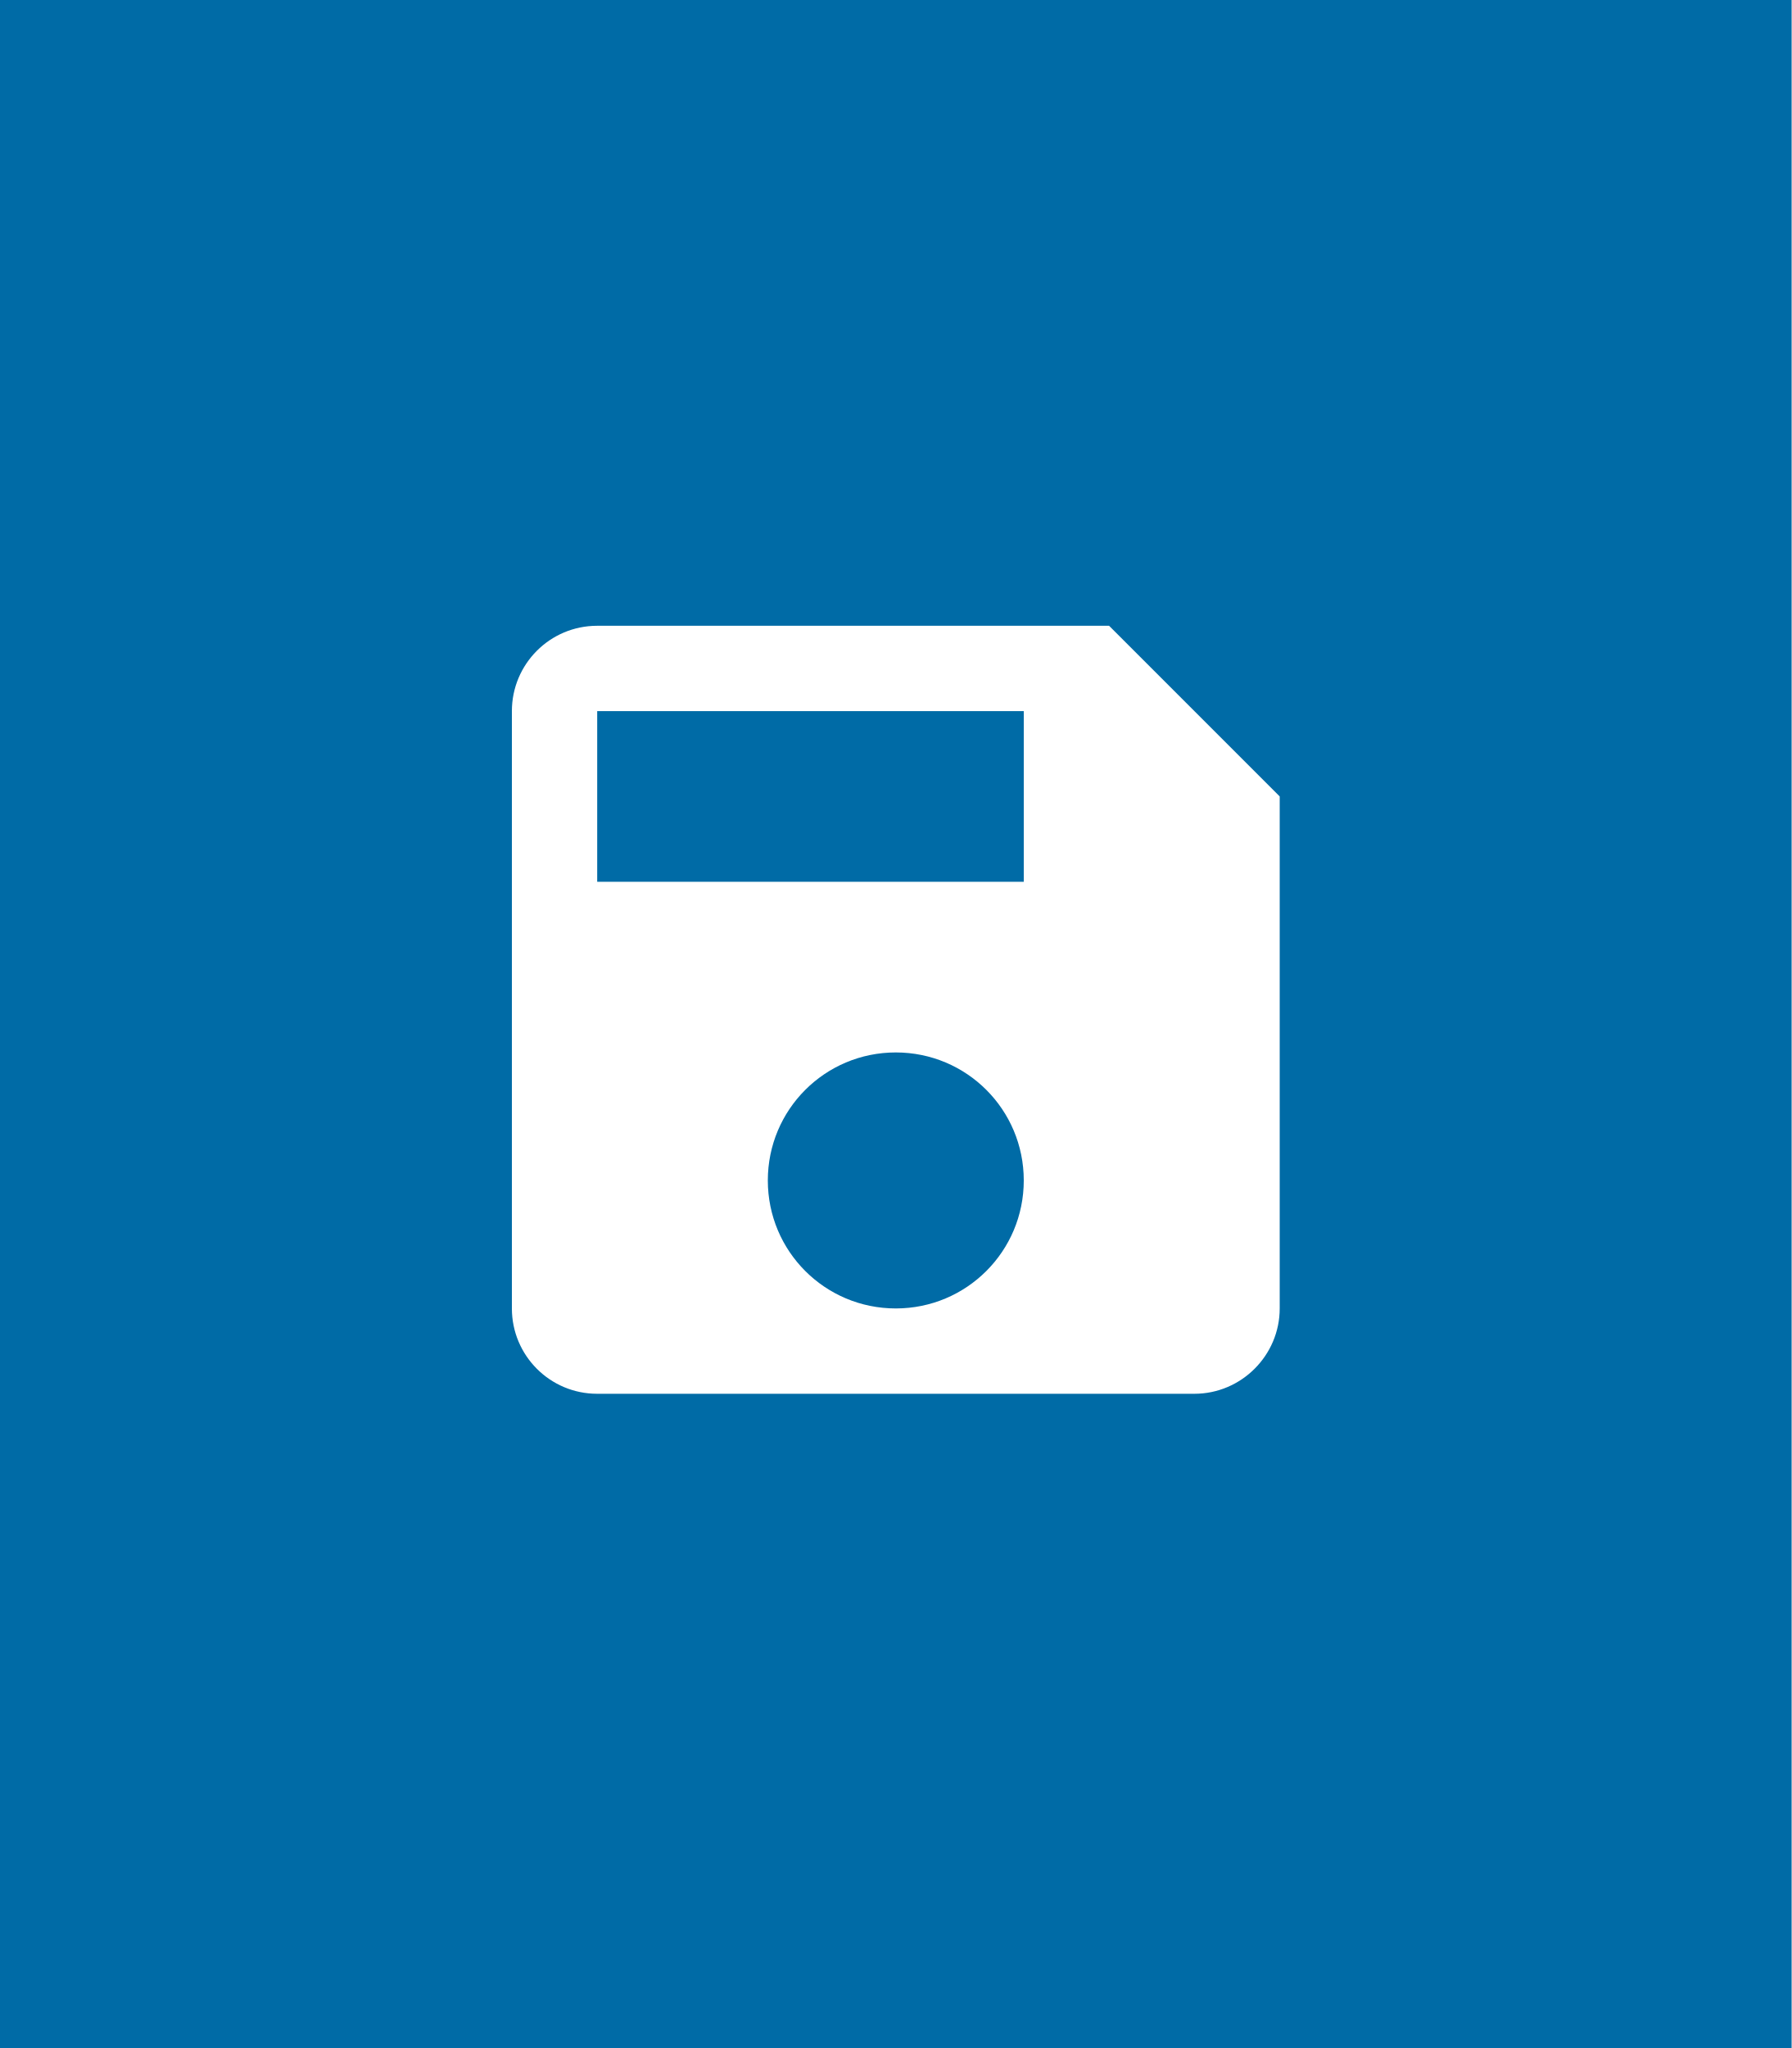
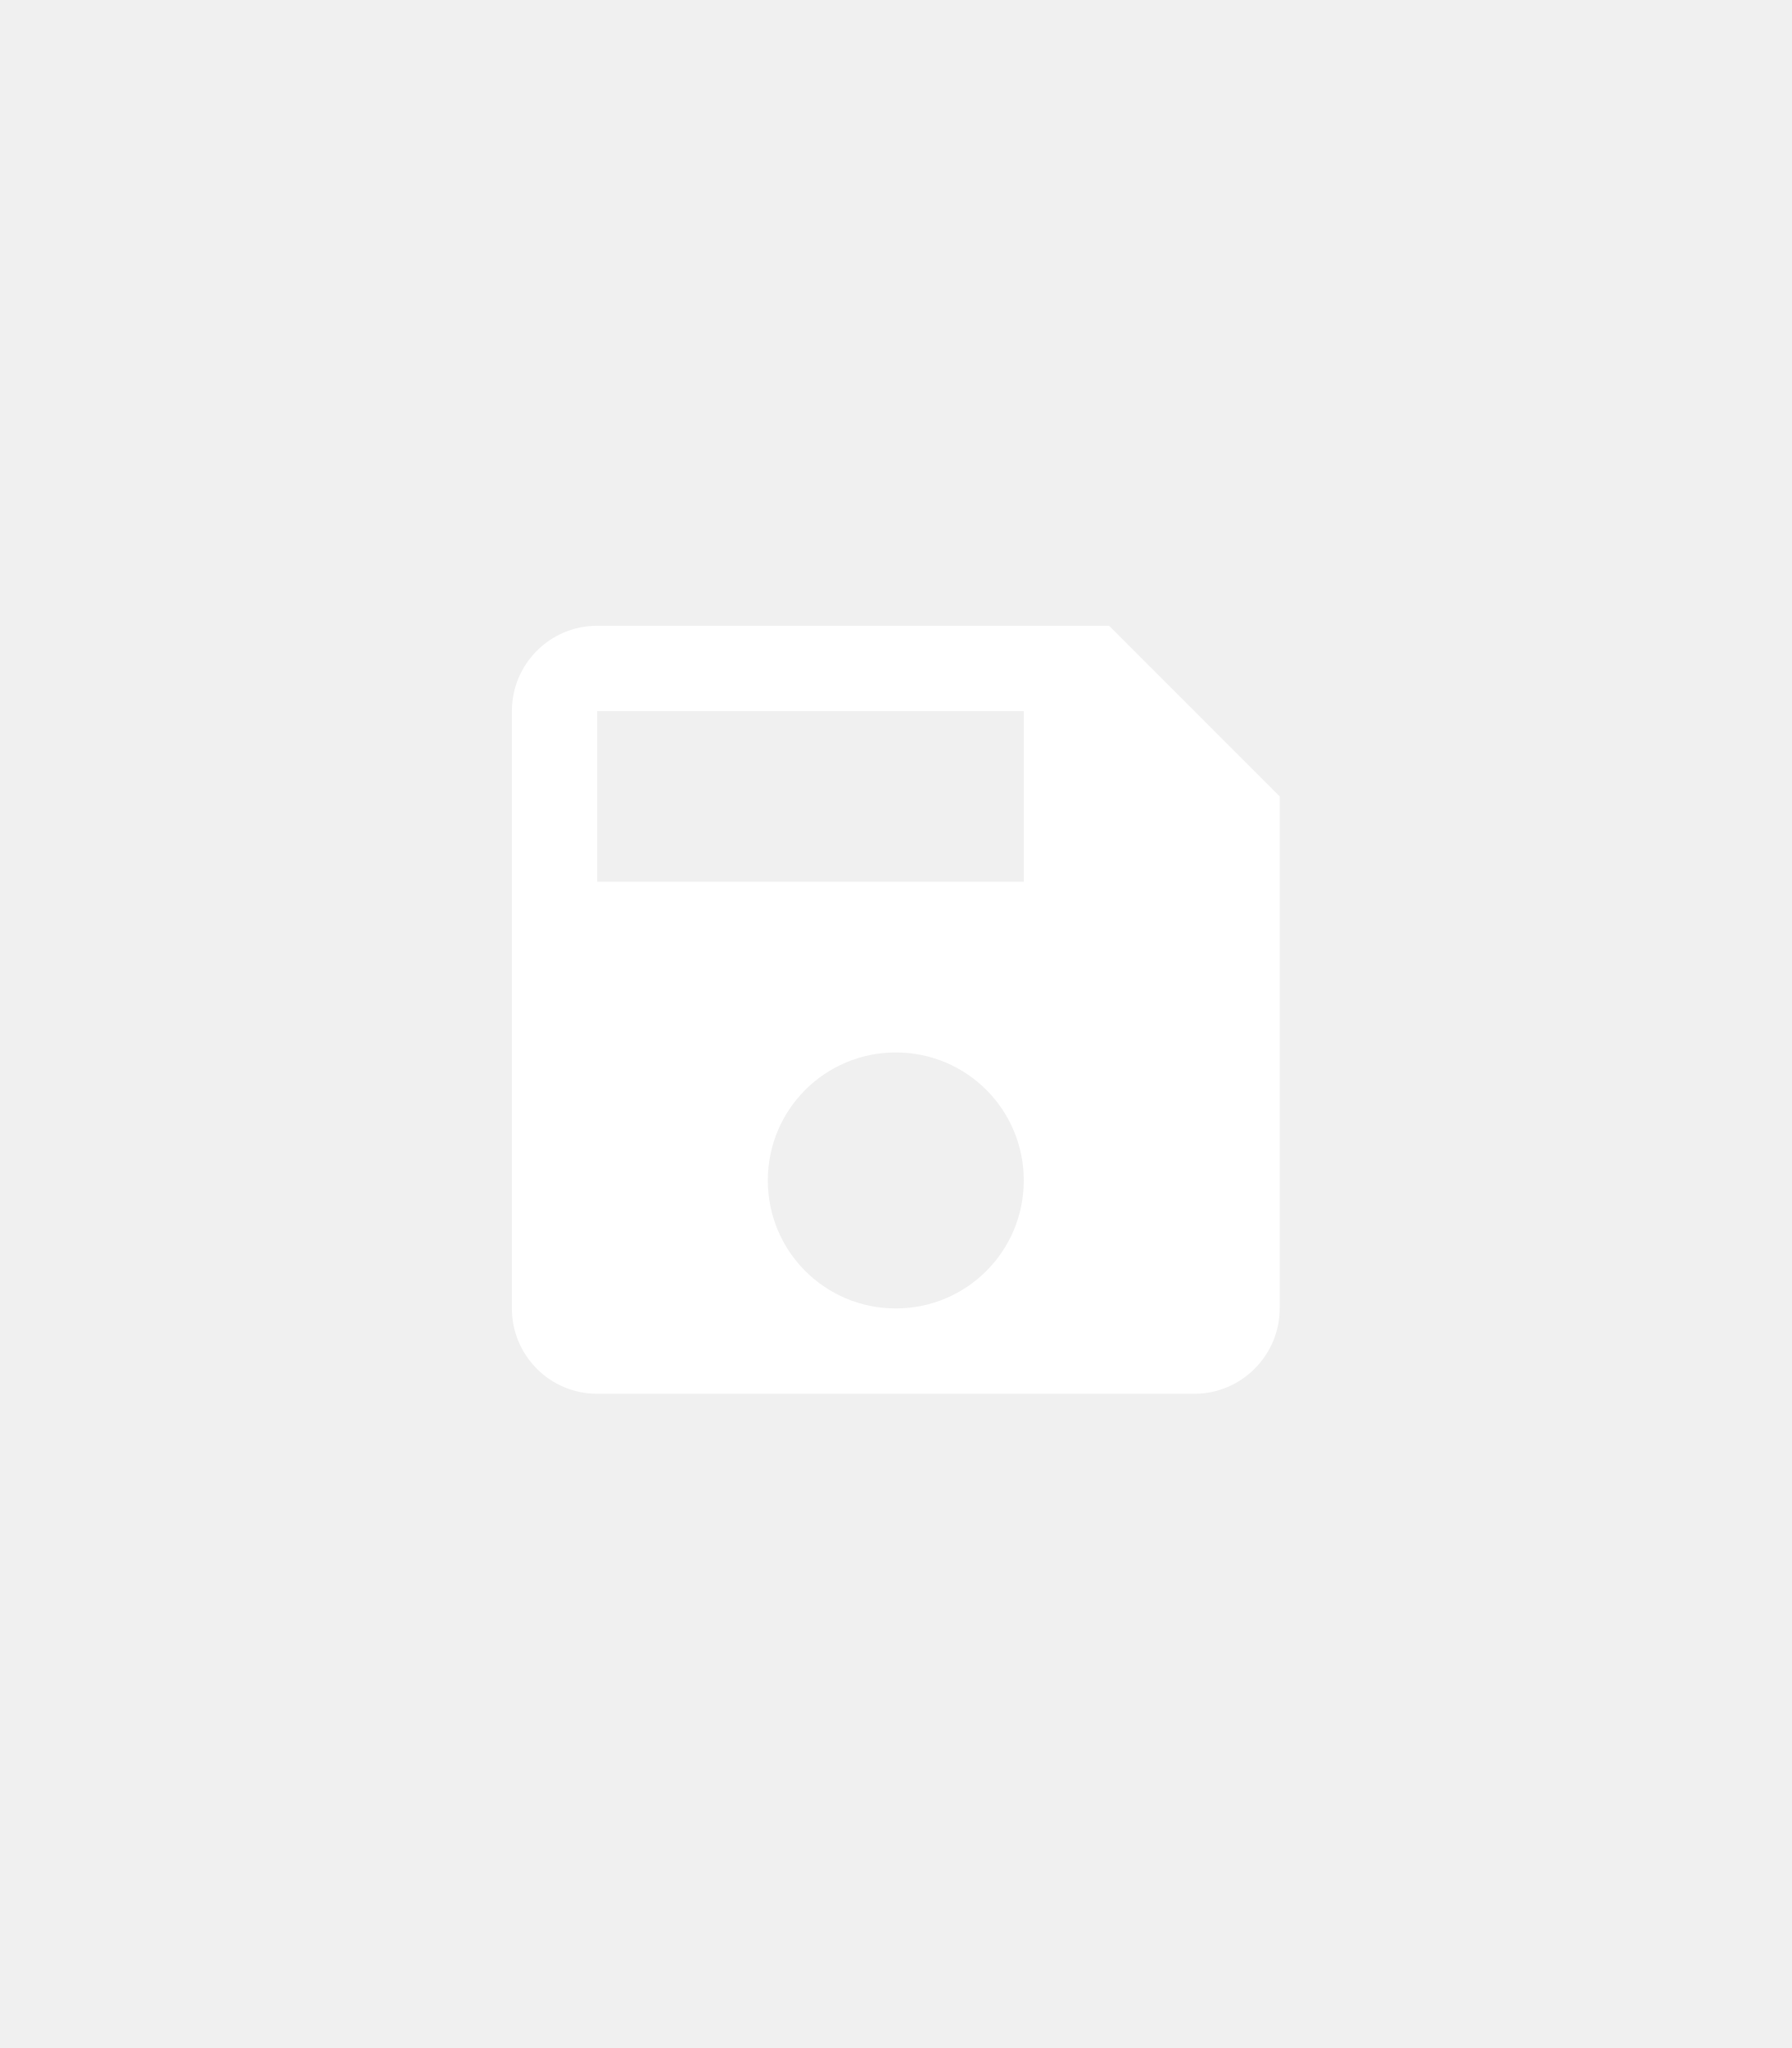
<svg xmlns="http://www.w3.org/2000/svg" width="63" height="72" viewBox="0 0 63 72" fill="none">
-   <rect width="63" height="72" fill="#006BA6" />
  <path d="M39 22H21C19.335 22 18 23.35 18 25V46C18 47.65 19.335 49 21 49H42C43.65 49 45 47.65 45 46V28L39 22ZM31.5 46C29.01 46 27 43.99 27 41.5C27 39.01 29.01 37 31.5 37C33.99 37 36 39.01 36 41.5C36 43.99 33.99 46 31.5 46ZM36 31H21V25H36V31Z" fill="white" />
</svg>
